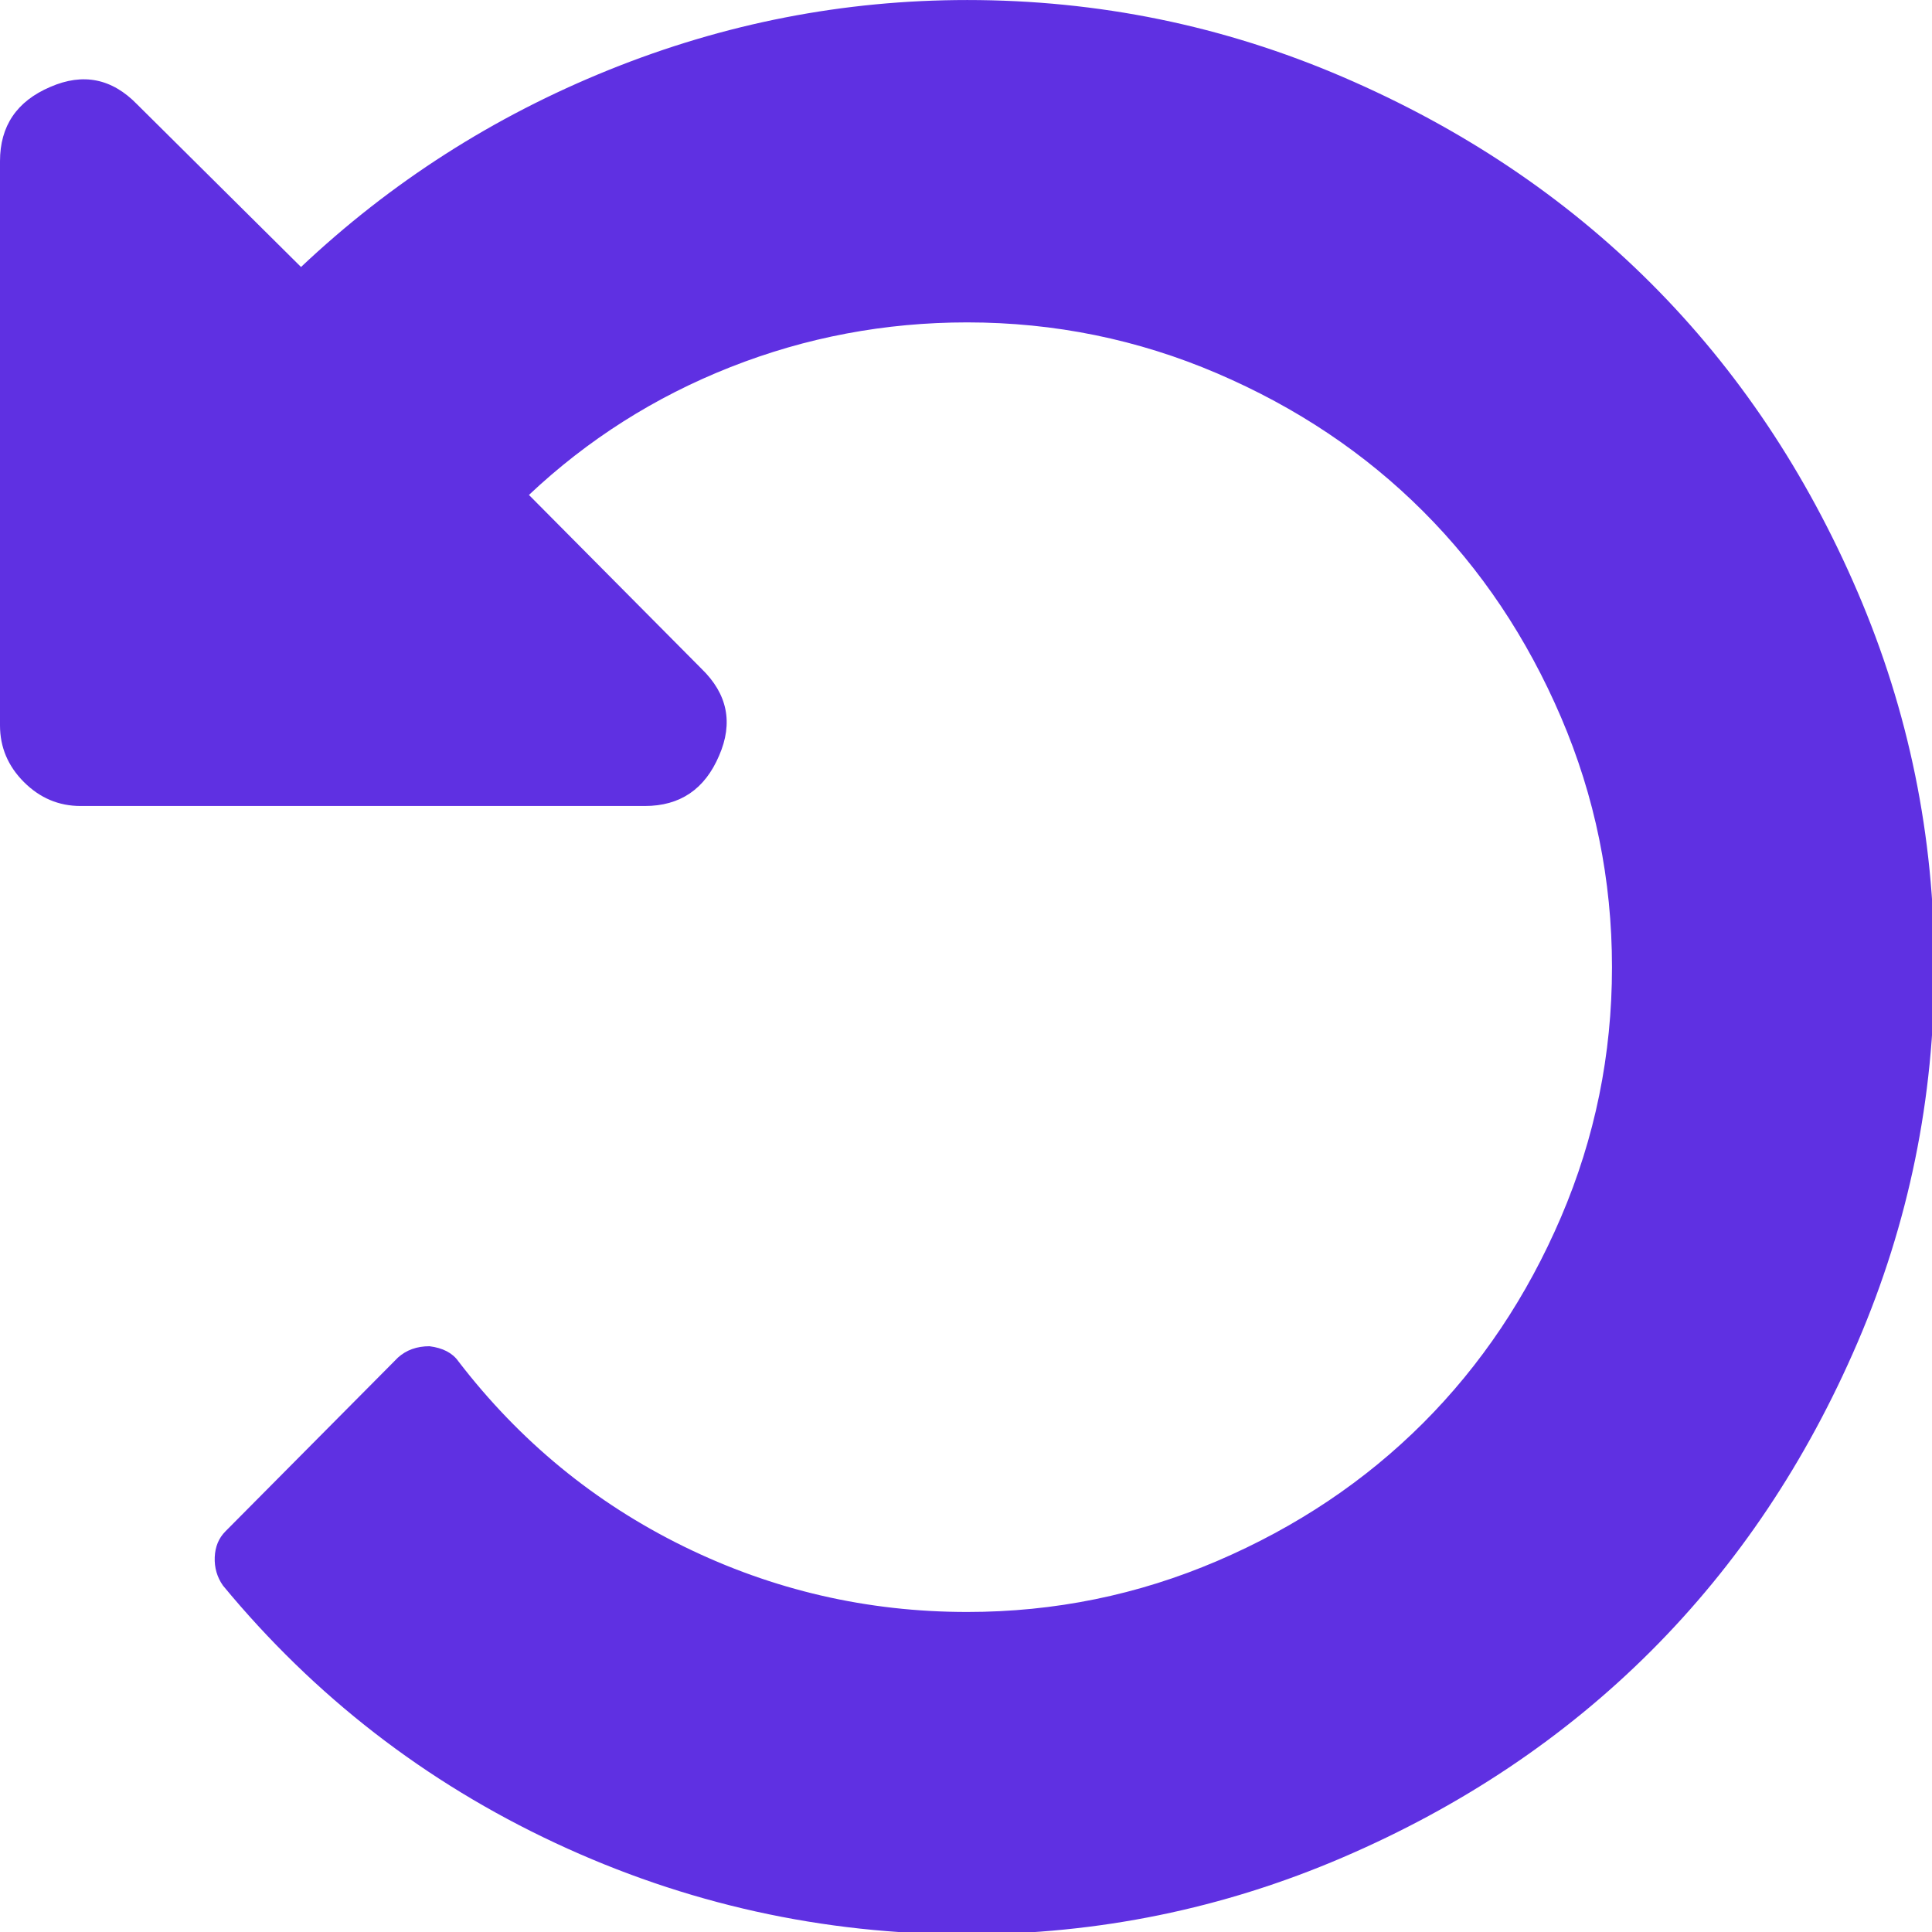
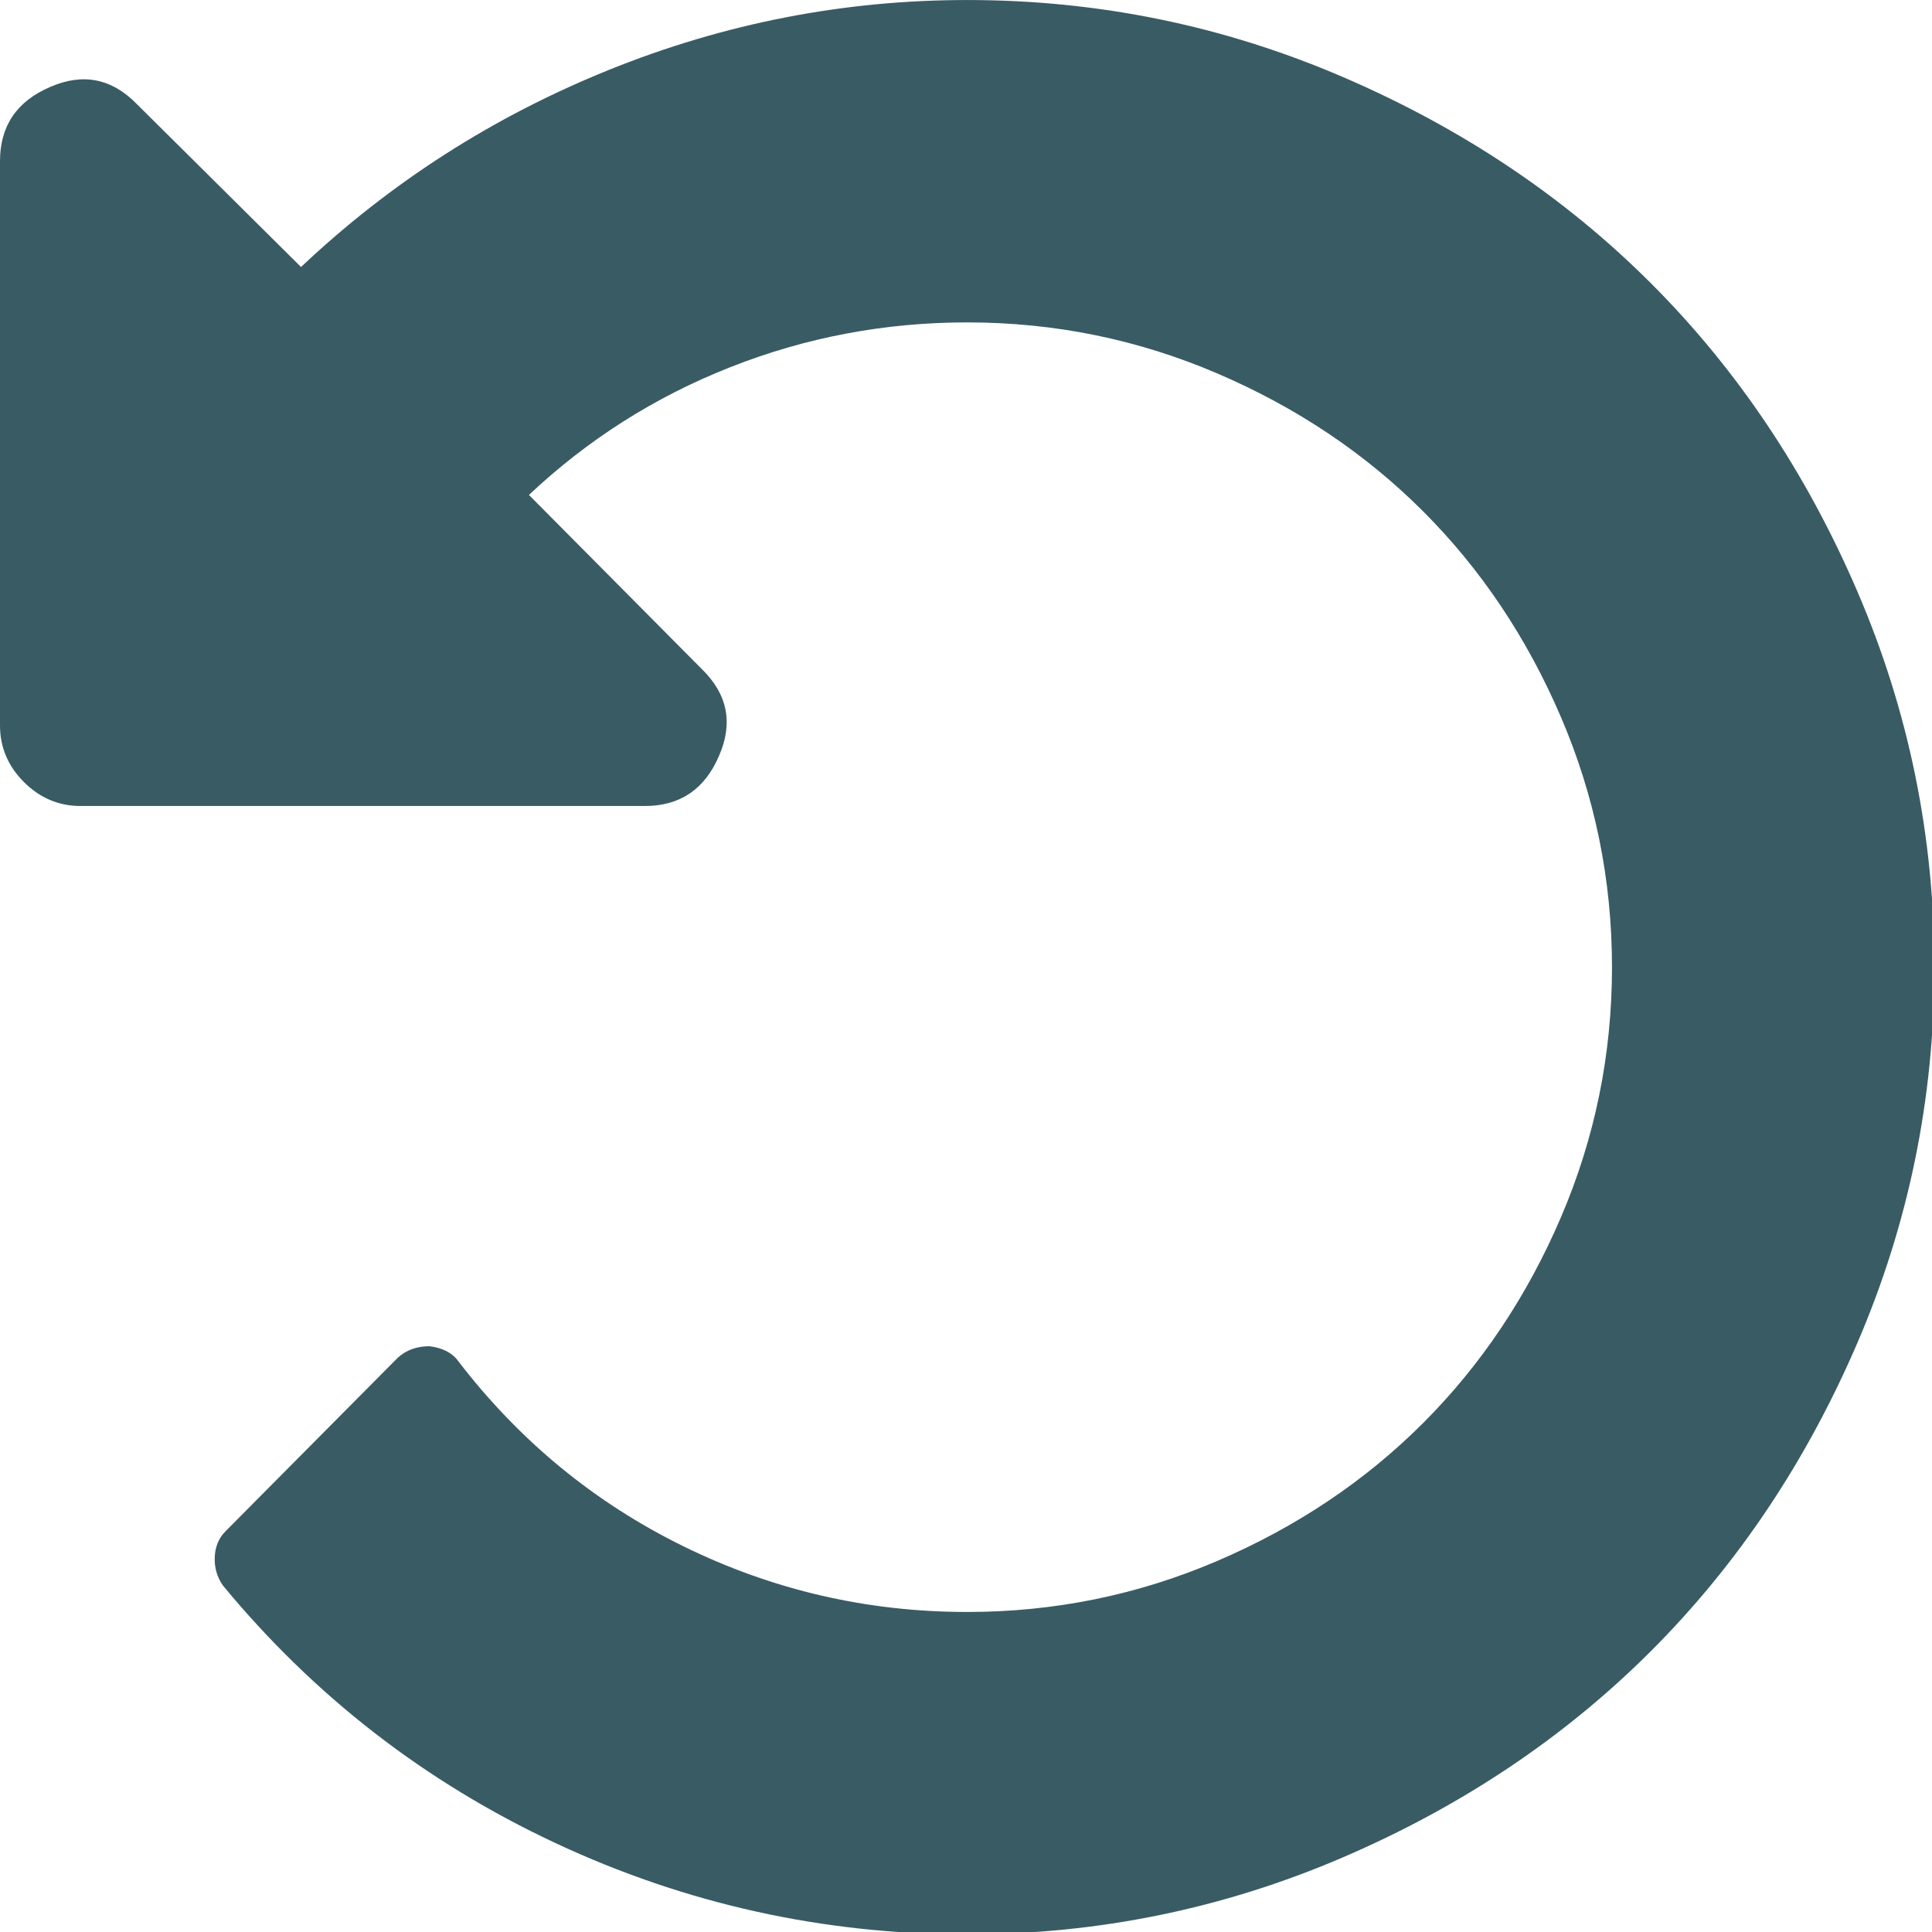
<svg xmlns="http://www.w3.org/2000/svg" viewBox="0 0 438 438" id="vector">
-   <path id="path" d="M 421.125 134.191 C 409.517 107.161 393.908 83.844 374.306 64.242 C 354.7 44.639 331.384 29.033 304.353 17.42 C 277.325 5.807 248.969 0.005 219.275 0.005 C 191.297 0.005 164.223 5.282 138.048 15.848 C 111.879 26.412 88.61 41.305 68.243 60.531 L 31.123 23.696 C 25.412 17.795 18.848 16.464 11.422 19.697 C 3.807 22.937 0 28.554 0 36.547 L 0 164.454 C 0 169.402 1.809 173.685 5.426 177.301 C 9.045 180.918 13.328 182.727 18.276 182.727 L 146.183 182.727 C 154.179 182.727 159.793 178.92 163.029 171.306 C 166.263 163.883 164.932 157.318 159.03 151.605 L 119.915 112.207 C 133.243 99.644 148.468 89.985 165.598 83.227 C 182.729 76.47 200.619 73.089 219.273 73.089 C 239.066 73.089 257.96 76.947 275.947 84.652 C 293.937 92.362 309.491 102.783 322.626 115.917 C 335.76 129.048 346.181 144.607 353.891 162.596 C 361.594 180.583 365.451 199.471 365.451 219.27 C 365.451 239.068 361.595 257.956 353.891 275.942 C 346.181 293.929 335.76 309.486 322.626 322.621 C 309.491 335.755 293.931 346.179 275.947 353.886 C 257.96 361.593 239.066 365.447 219.273 365.447 C 196.622 365.447 175.209 360.498 155.032 350.604 C 134.858 340.71 117.823 326.721 103.928 308.631 C 102.597 306.729 100.407 305.585 97.361 305.202 C 94.505 305.202 92.125 306.057 90.222 307.768 L 51.108 347.17 C 49.587 348.7 48.778 350.648 48.682 353.023 C 48.588 355.408 49.209 357.547 50.54 359.45 C 71.289 384.575 96.411 404.037 125.913 417.832 C 155.415 431.63 186.538 438.533 219.275 438.533 C 248.969 438.533 277.325 432.725 304.353 421.117 C 331.384 409.51 354.693 393.897 374.302 374.296 C 393.907 354.687 409.513 331.375 421.124 304.347 C 432.735 277.319 438.535 248.955 438.535 219.267 C 438.536 189.569 432.732 161.22 421.125 134.191 Z" fill="#5f30e2" stroke-width="1" />
+   <path id="path" d="M 421.125 134.191 C 409.517 107.161 393.908 83.844 374.306 64.242 C 354.7 44.639 331.384 29.033 304.353 17.42 C 277.325 5.807 248.969 0.005 219.275 0.005 C 191.297 0.005 164.223 5.282 138.048 15.848 C 111.879 26.412 88.61 41.305 68.243 60.531 L 31.123 23.696 C 25.412 17.795 18.848 16.464 11.422 19.697 C 3.807 22.937 0 28.554 0 36.547 L 0 164.454 C 0 169.402 1.809 173.685 5.426 177.301 C 9.045 180.918 13.328 182.727 18.276 182.727 L 146.183 182.727 C 154.179 182.727 159.793 178.92 163.029 171.306 C 166.263 163.883 164.932 157.318 159.03 151.605 L 119.915 112.207 C 133.243 99.644 148.468 89.985 165.598 83.227 C 182.729 76.47 200.619 73.089 219.273 73.089 C 239.066 73.089 257.96 76.947 275.947 84.652 C 293.937 92.362 309.491 102.783 322.626 115.917 C 335.76 129.048 346.181 144.607 353.891 162.596 C 361.594 180.583 365.451 199.471 365.451 219.27 C 365.451 239.068 361.595 257.956 353.891 275.942 C 346.181 293.929 335.76 309.486 322.626 322.621 C 309.491 335.755 293.931 346.179 275.947 353.886 C 257.96 361.593 239.066 365.447 219.273 365.447 C 196.622 365.447 175.209 360.498 155.032 350.604 C 134.858 340.71 117.823 326.721 103.928 308.631 C 102.597 306.729 100.407 305.585 97.361 305.202 C 94.505 305.202 92.125 306.057 90.222 307.768 L 51.108 347.17 C 49.587 348.7 48.778 350.648 48.682 353.023 C 48.588 355.408 49.209 357.547 50.54 359.45 C 71.289 384.575 96.411 404.037 125.913 417.832 C 155.415 431.63 186.538 438.533 219.275 438.533 C 248.969 438.533 277.325 432.725 304.353 421.117 C 331.384 409.51 354.693 393.897 374.302 374.296 C 393.907 354.687 409.513 331.375 421.124 304.347 C 432.735 277.319 438.535 248.955 438.535 219.267 C 438.536 189.569 432.732 161.22 421.125 134.191 Z" fill="#395B64" stroke-width="1" />
</svg>
